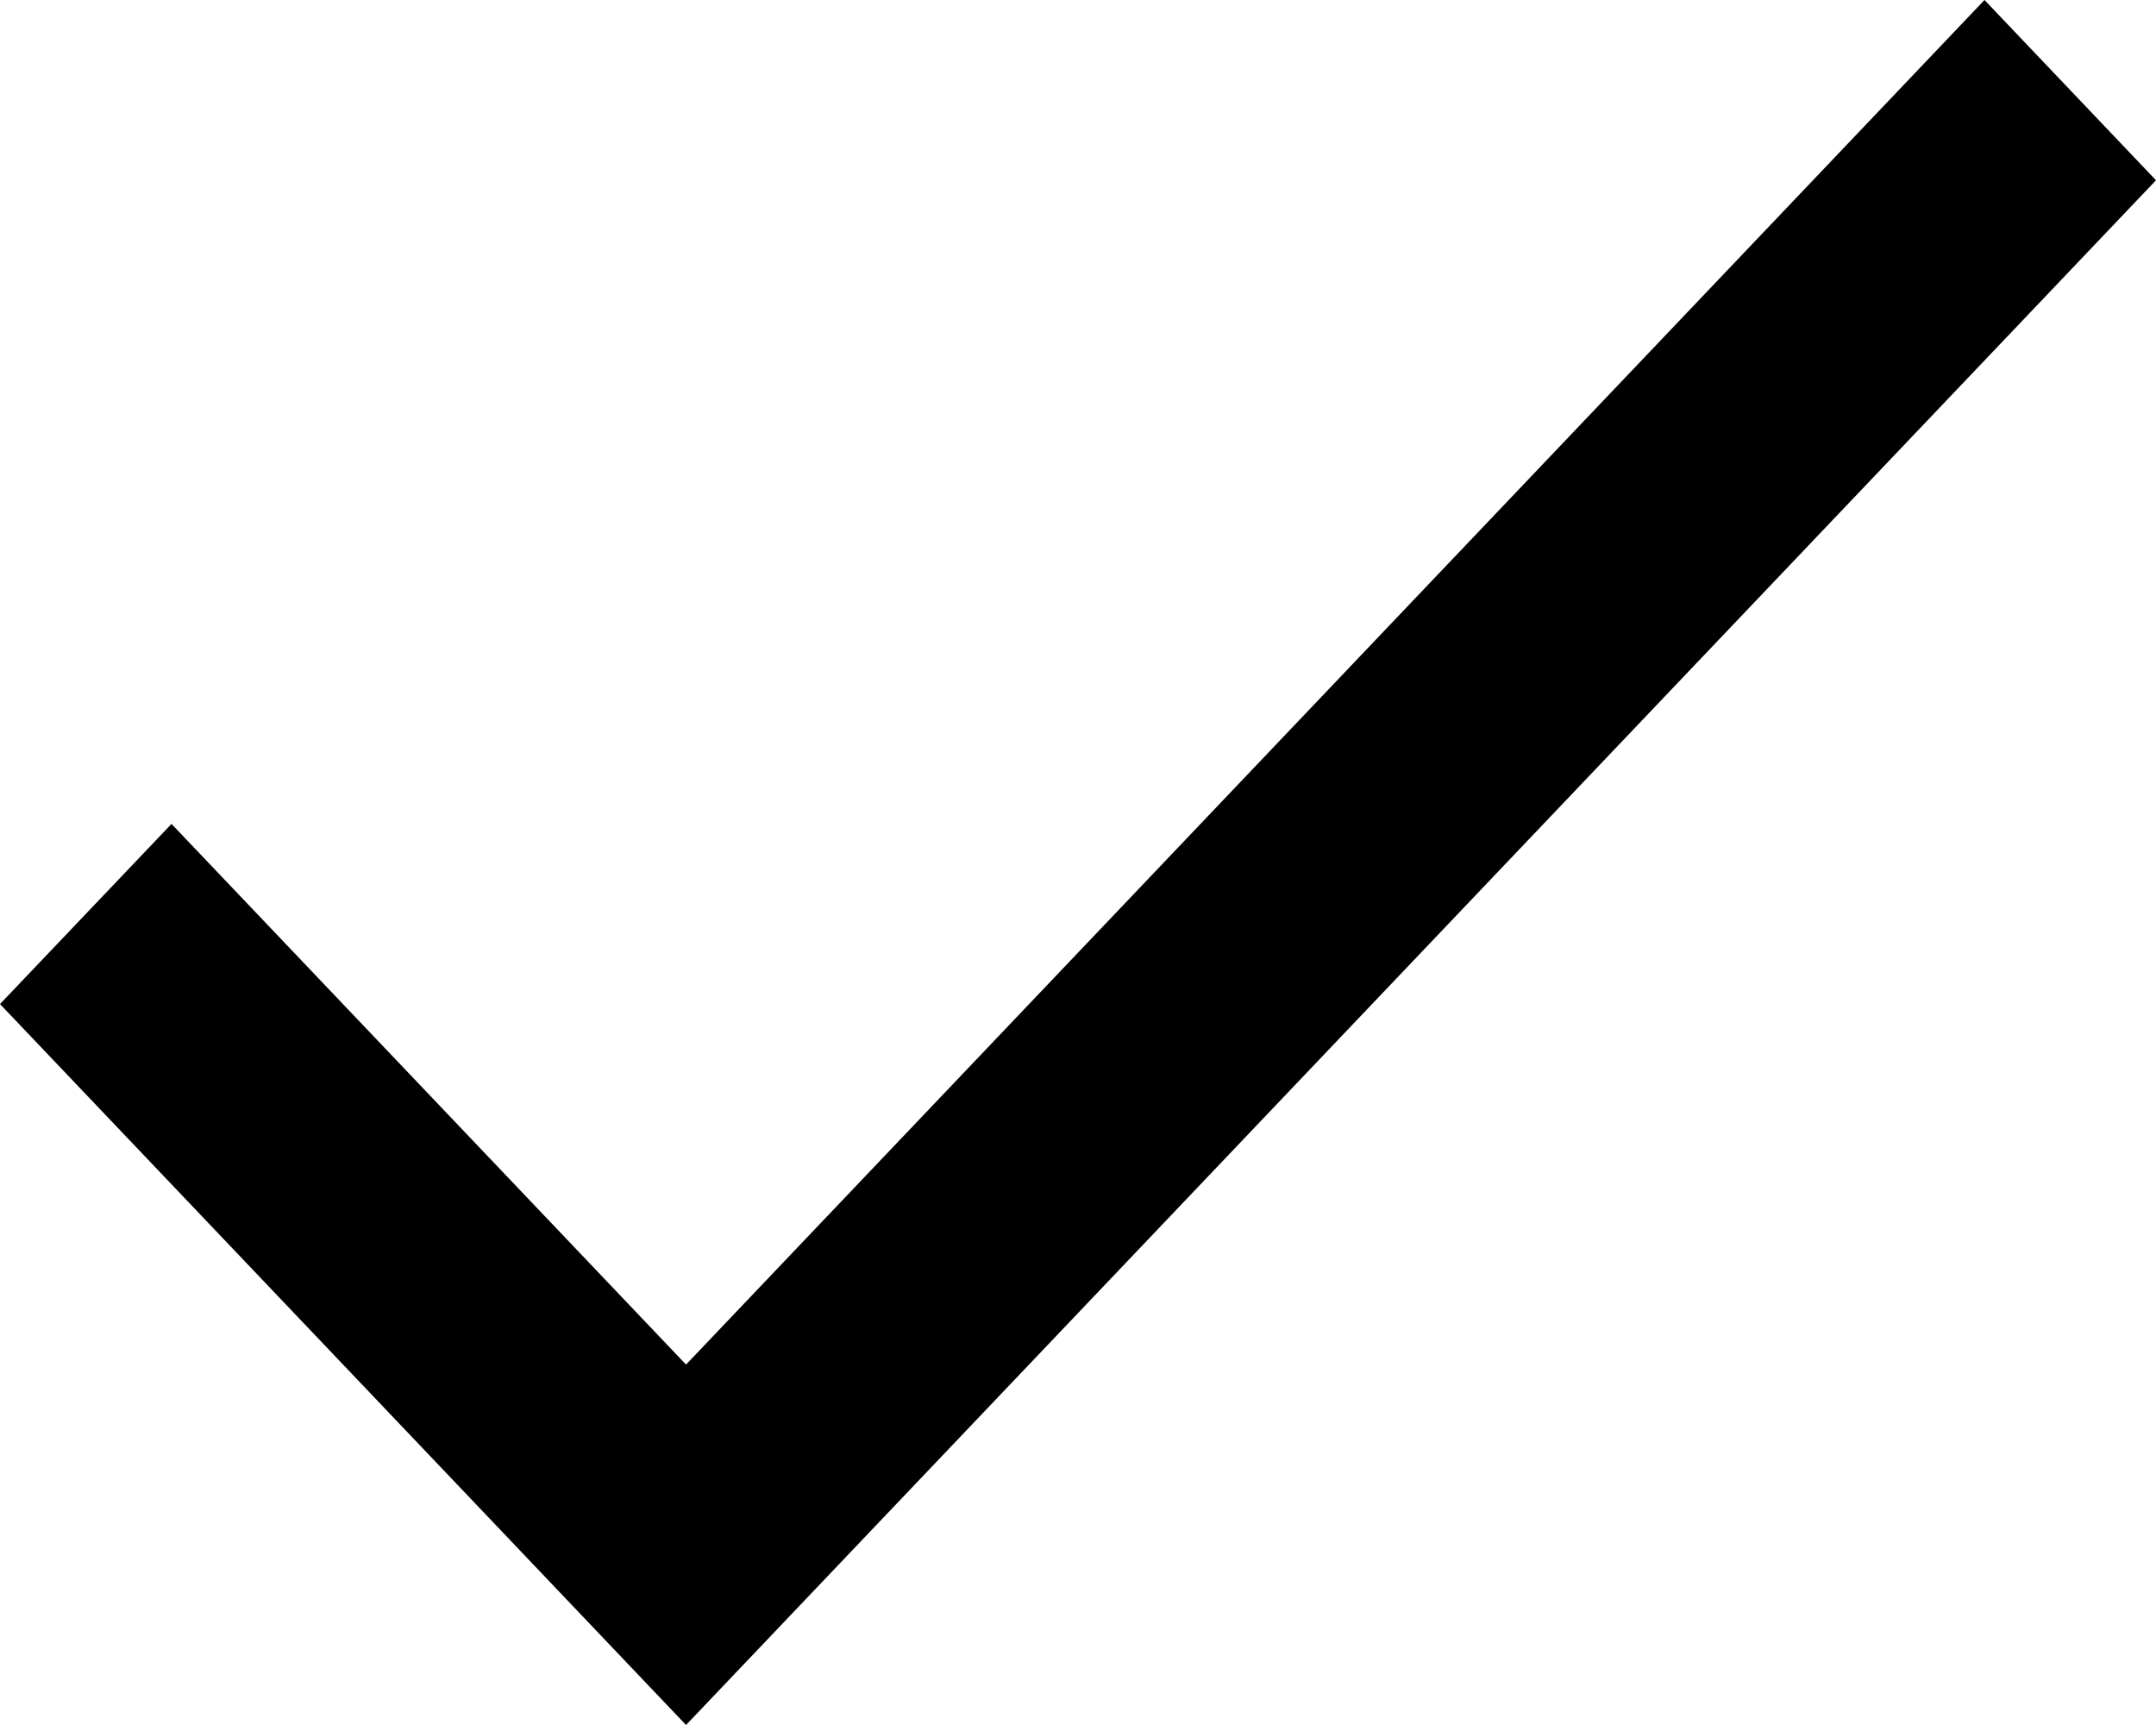
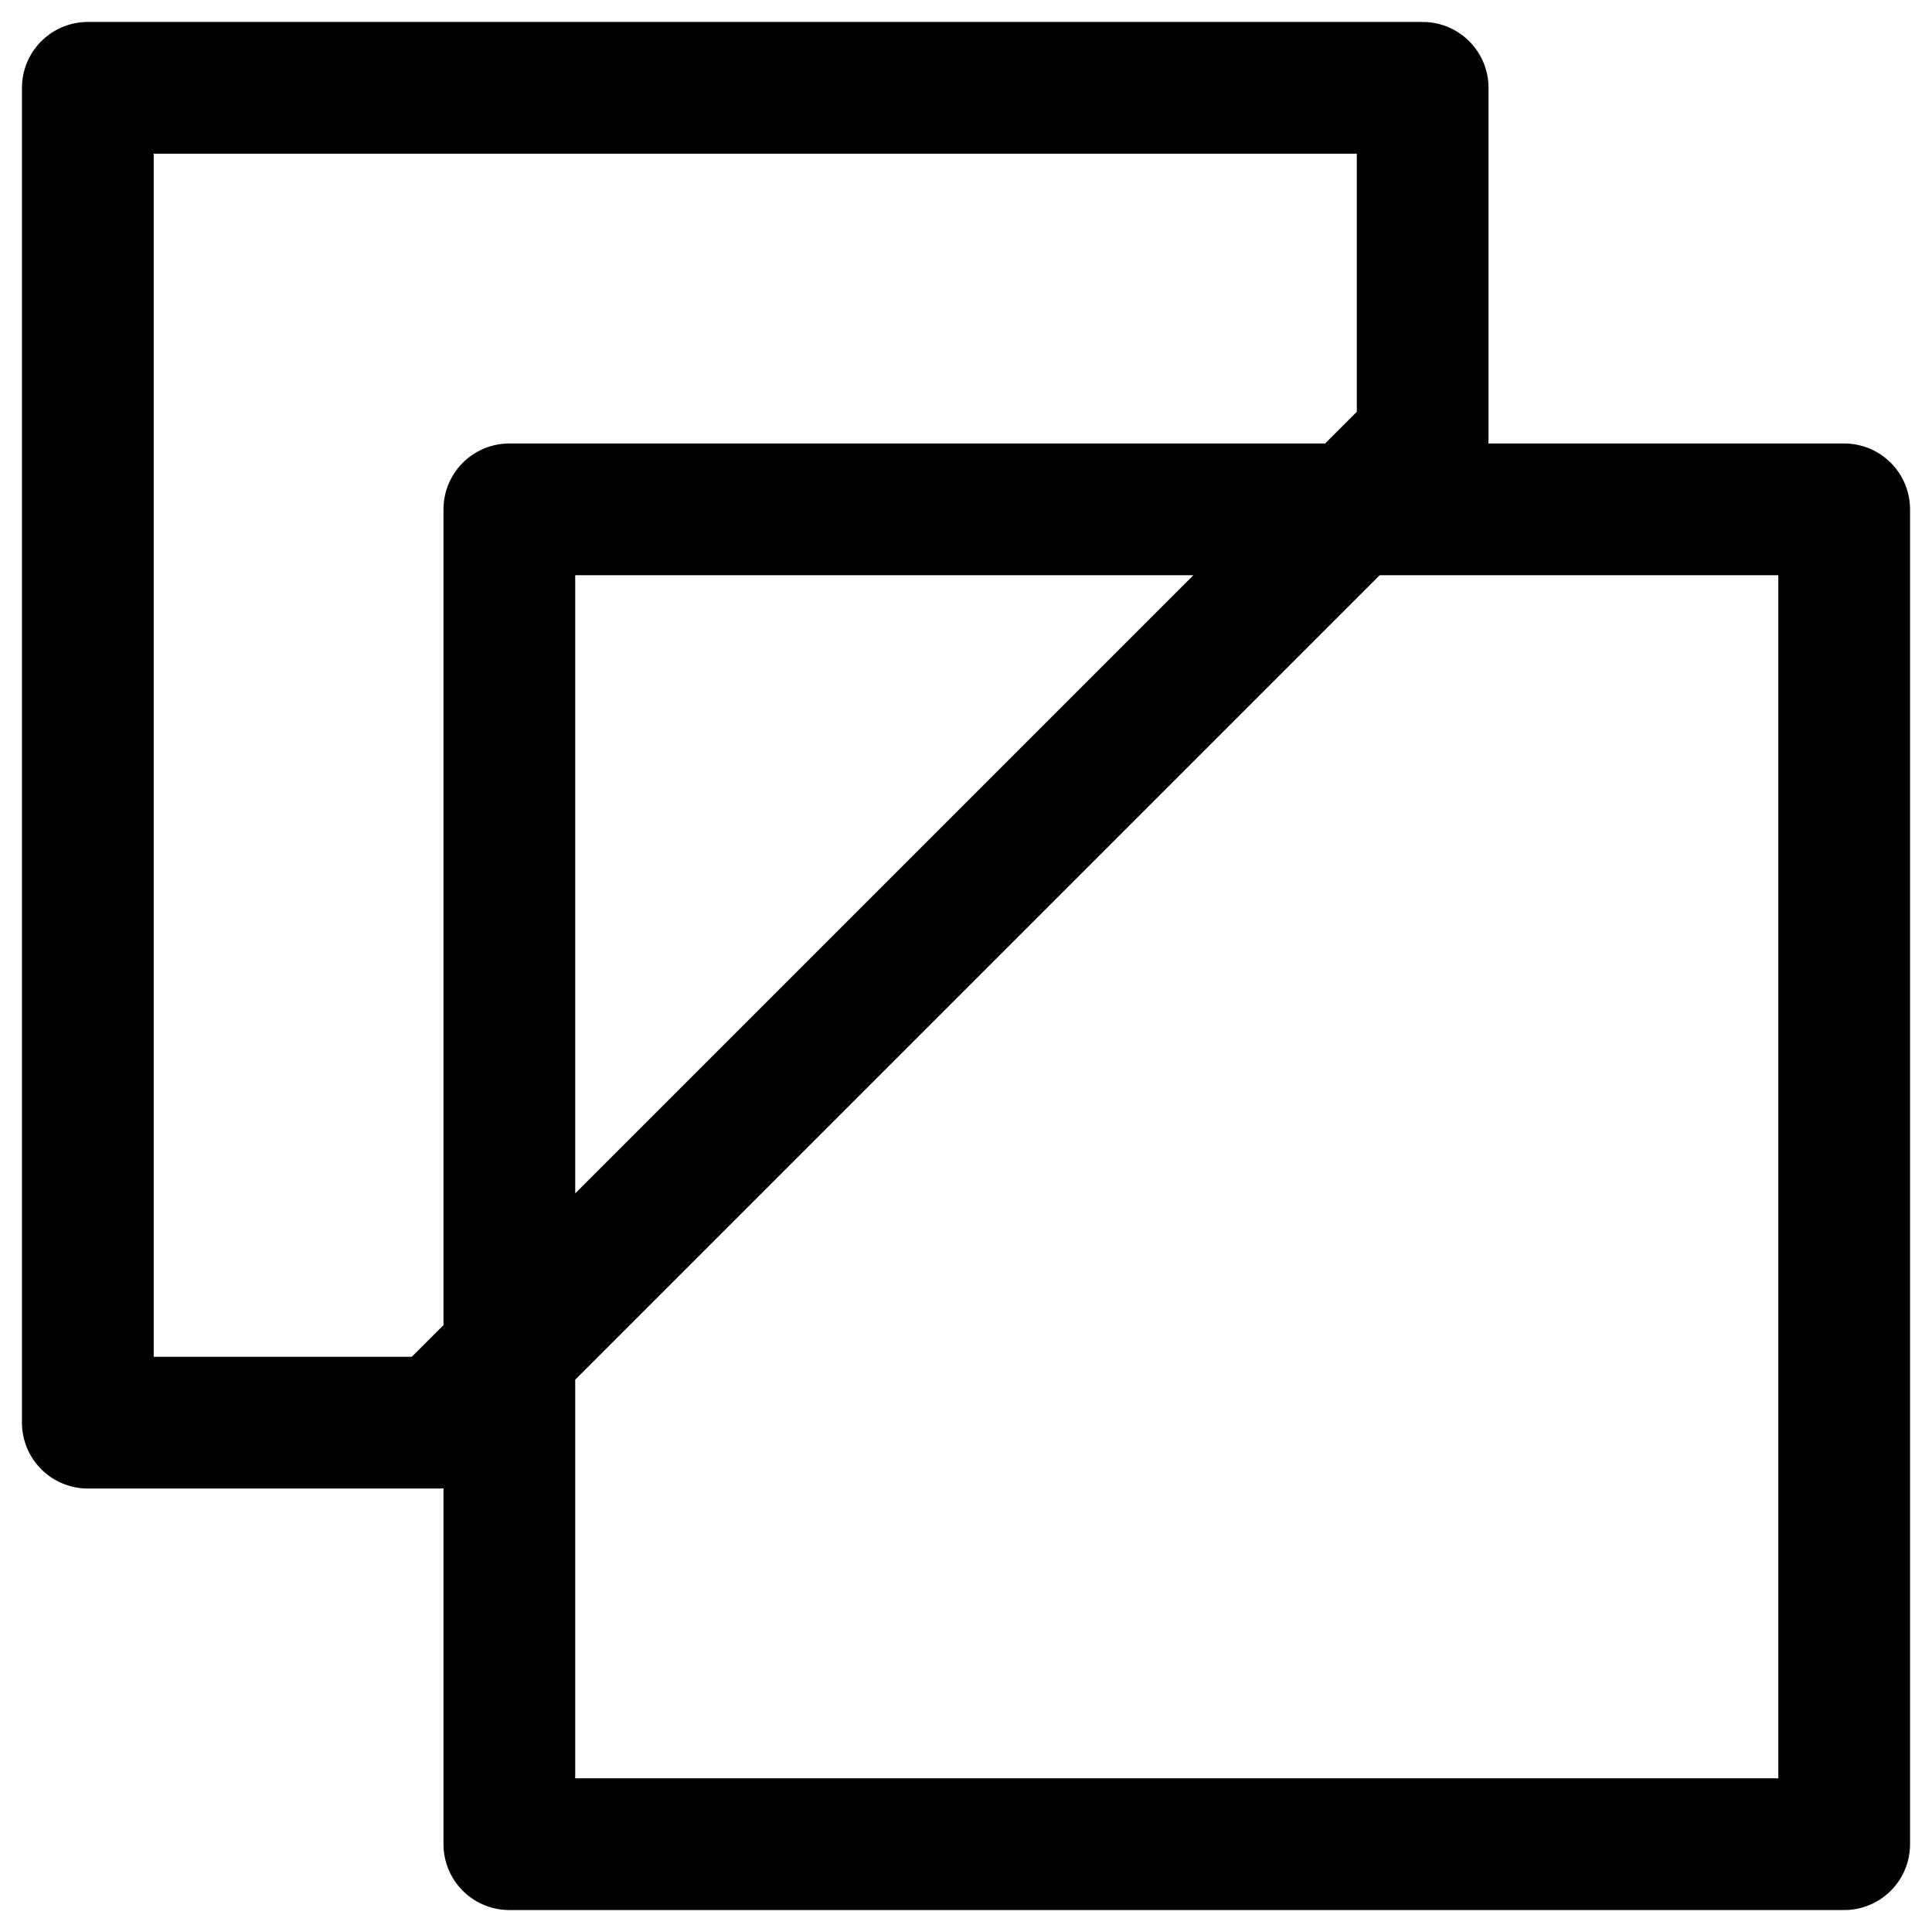
- <svg xmlns="http://www.w3.org/2000/svg" width="20" height="16" viewBox="0 0 20 16" fill="none">
-   <path d="M6.364 12.657L1.591 7.642L0 9.313L6.364 16L20 1.672L18.409 0L6.364 12.657Z" fill="black" />
+ <svg xmlns="http://www.w3.org/2000/svg" width="22" height="22" viewBox="0 0 22 22" fill="none">
+   <path d="M16.2 5V1H1V16.2H5L16.2 5ZM5.8 5.8V21H21V5.8H5.8Z" stroke="black" stroke-width="1.5" stroke-linecap="round" stroke-linejoin="round" />
</svg>
